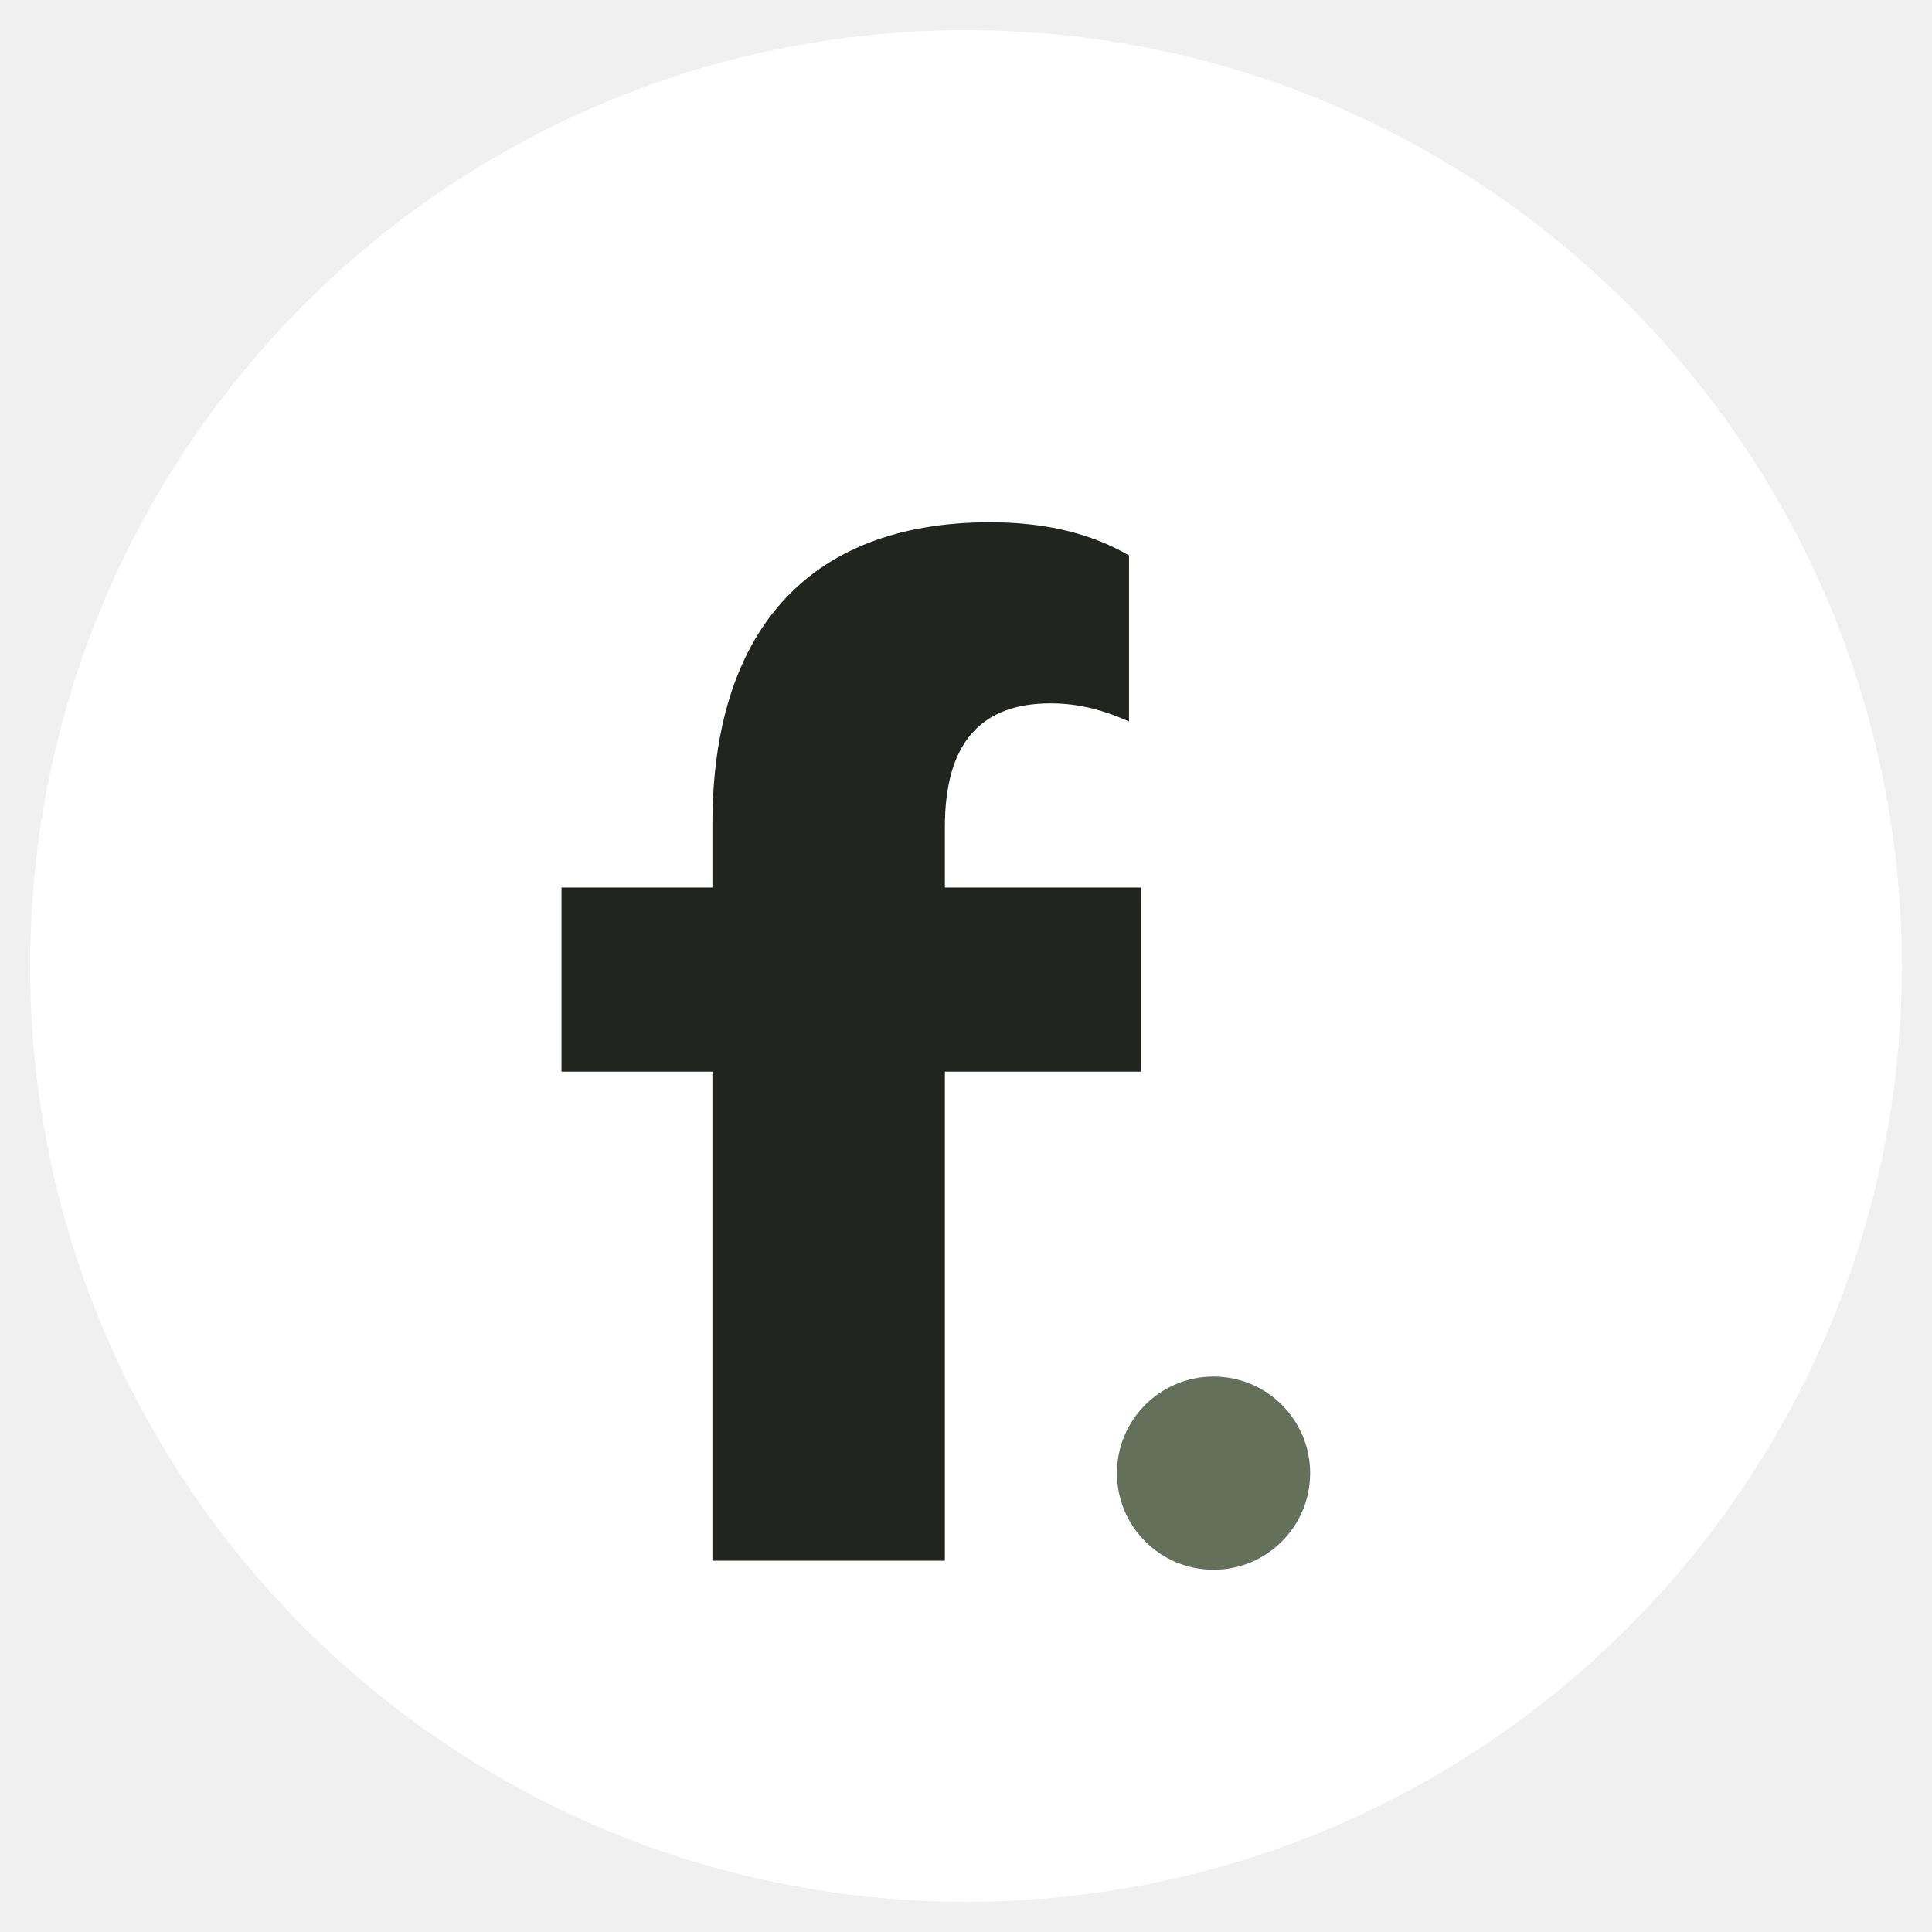
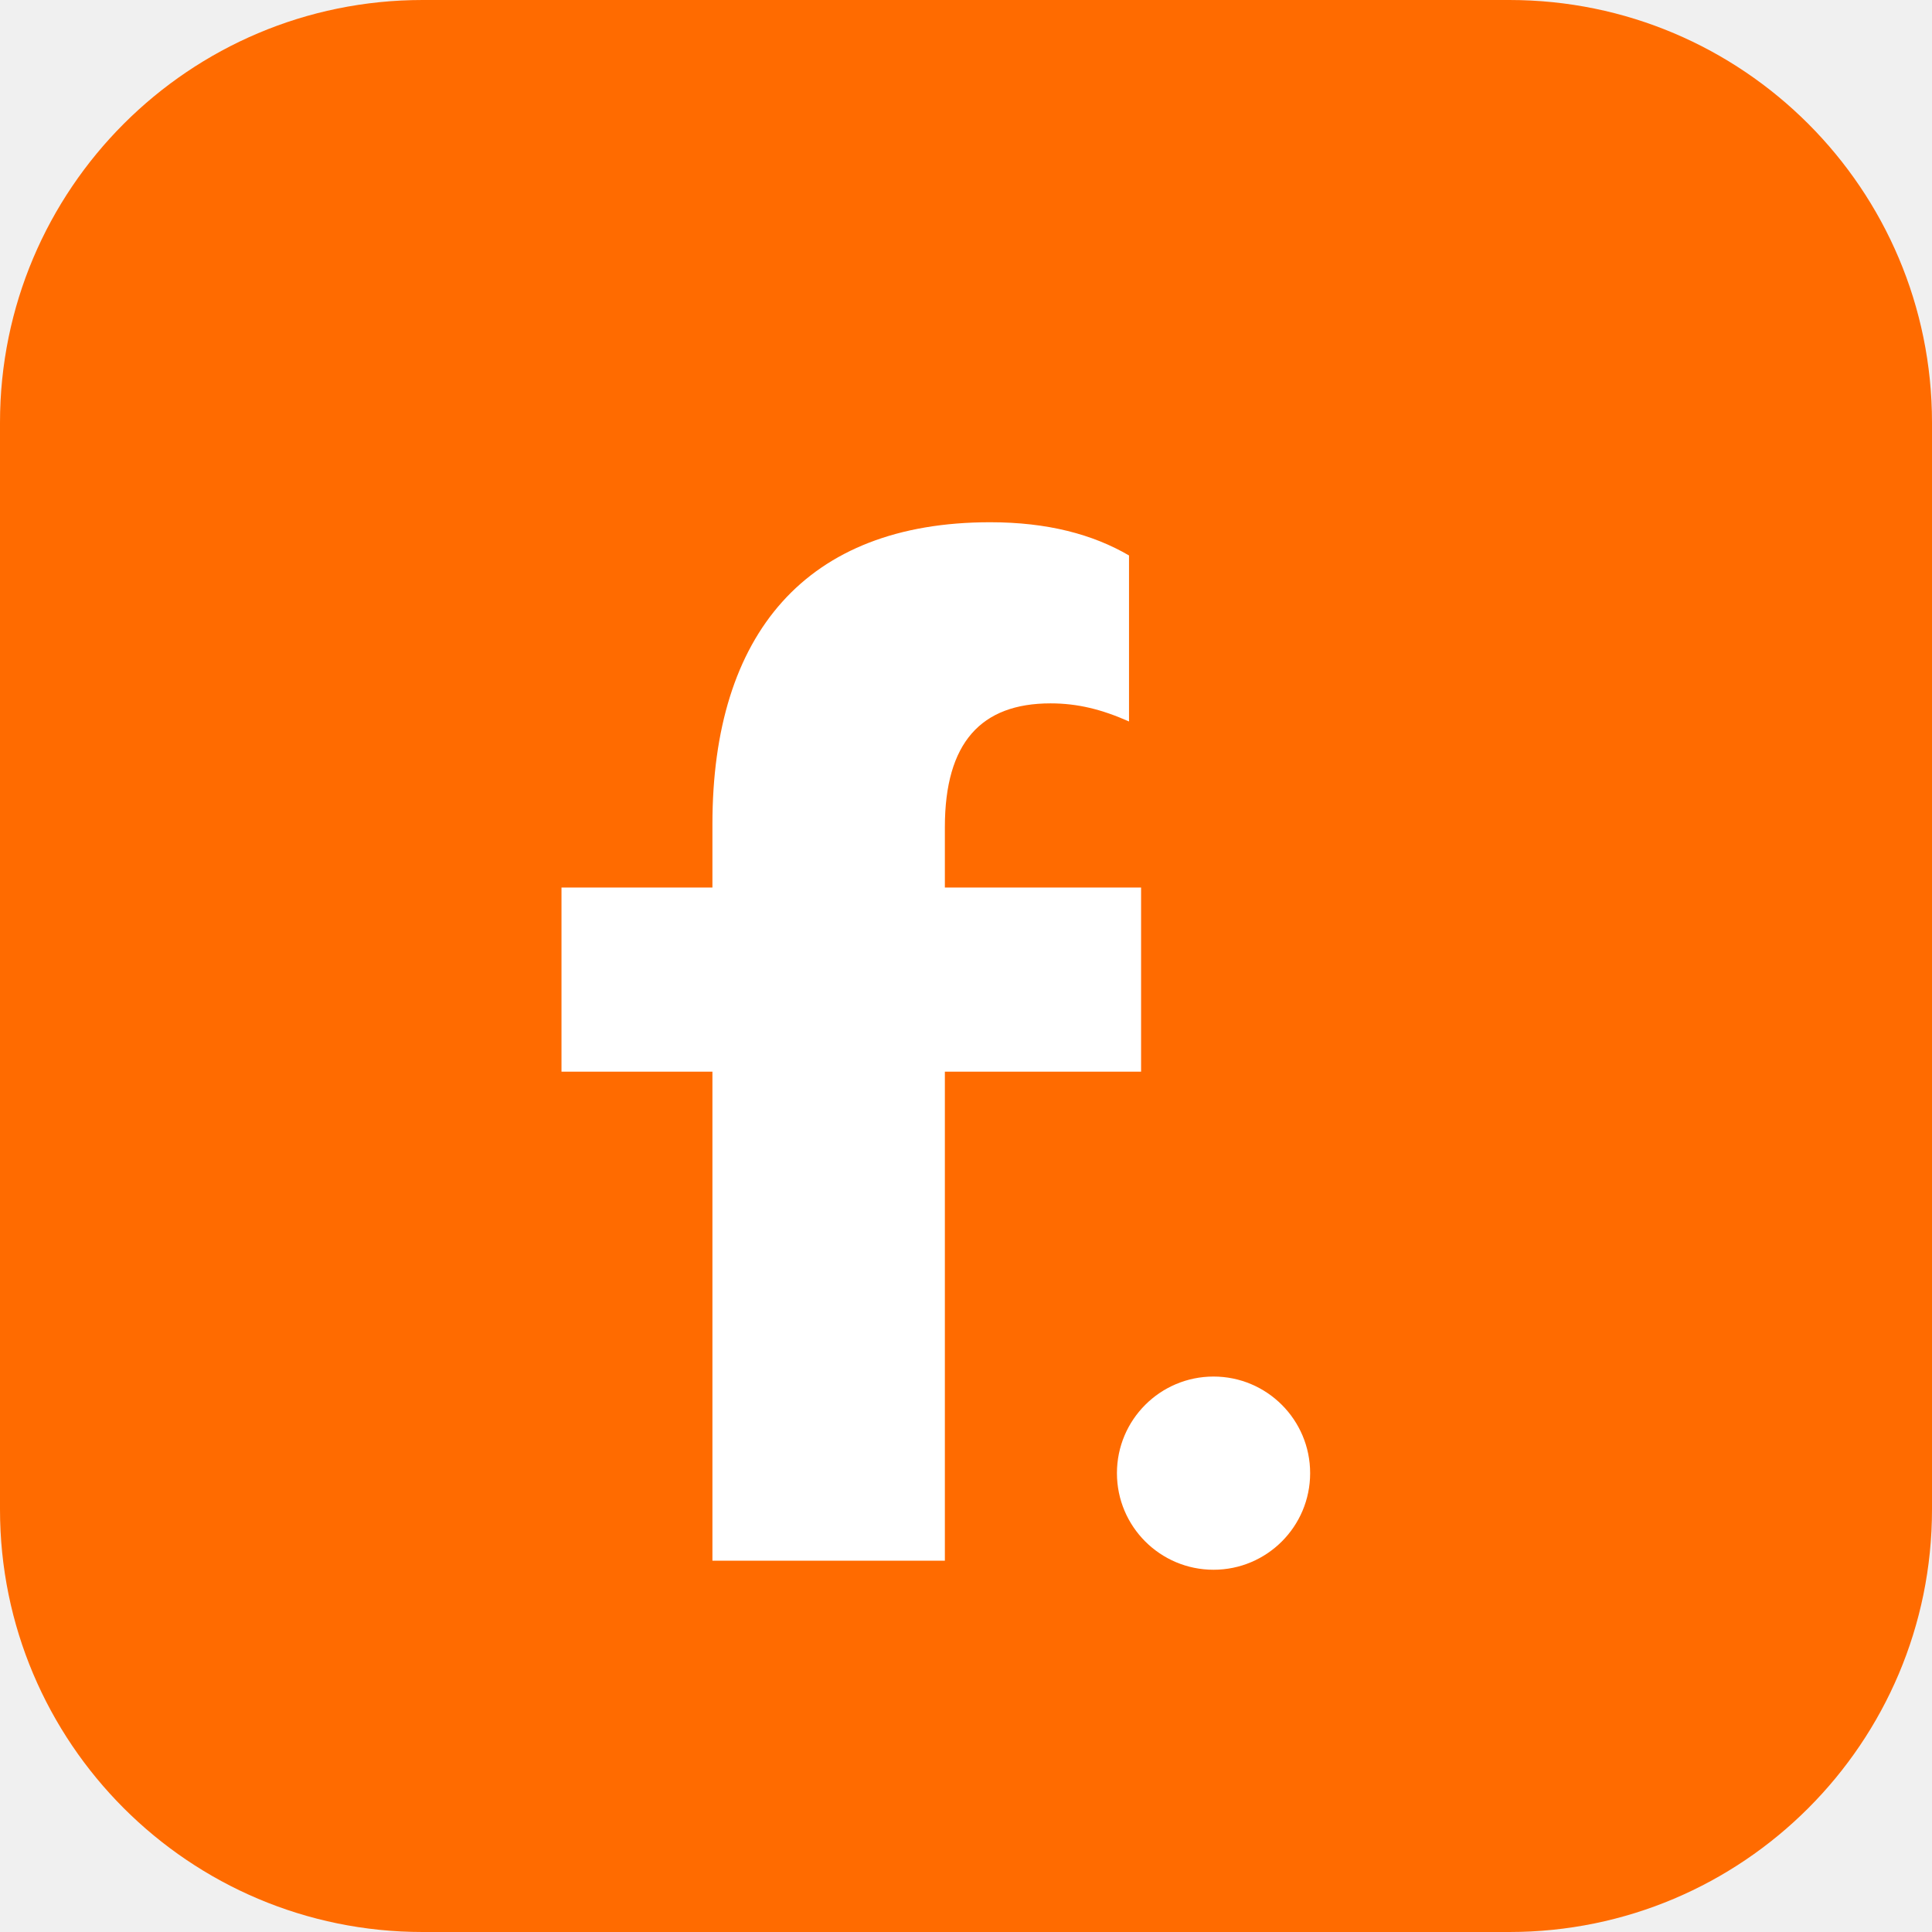
<svg xmlns="http://www.w3.org/2000/svg" viewBox="0 0 64 64">
-   <circle cx="32" cy="32" r="31" fill="#fff" />
-   <path d="M37.4 18.4c-1.2-.7-2.7-1.1-4.6-1.1-6.1 0-9.2 3.7-9.2 10v2.1h-5v6.1h5v16.2h7.7V35.5h6.5v-6.1h-6.5v-2c0-2.8 1.2-4.1 3.5-4.1.9 0 1.7.2 2.6.6z" fill="#22251f" />
-   <circle cx="40.2" cy="48.8" r="3.2" fill="#65705a" />
+   <rect width="64" height="64" rx="14" fill="#ff6b00" />
+   <path fill="#ffffff" d="M37.4 18.4c-1.2-.7-2.7-1.1-4.6-1.1-6.1 0-9.2 3.7-9.2 10v2.1h-5v6.1h5v16.2h7.7V35.5h6.5v-6.1h-6.5v-2c0-2.8 1.2-4.1 3.5-4.1.9 0 1.7.2 2.6.6z" />
+   <circle cx="40.2" cy="48.8" r="3.2" fill="#ffffff" />
</svg>
